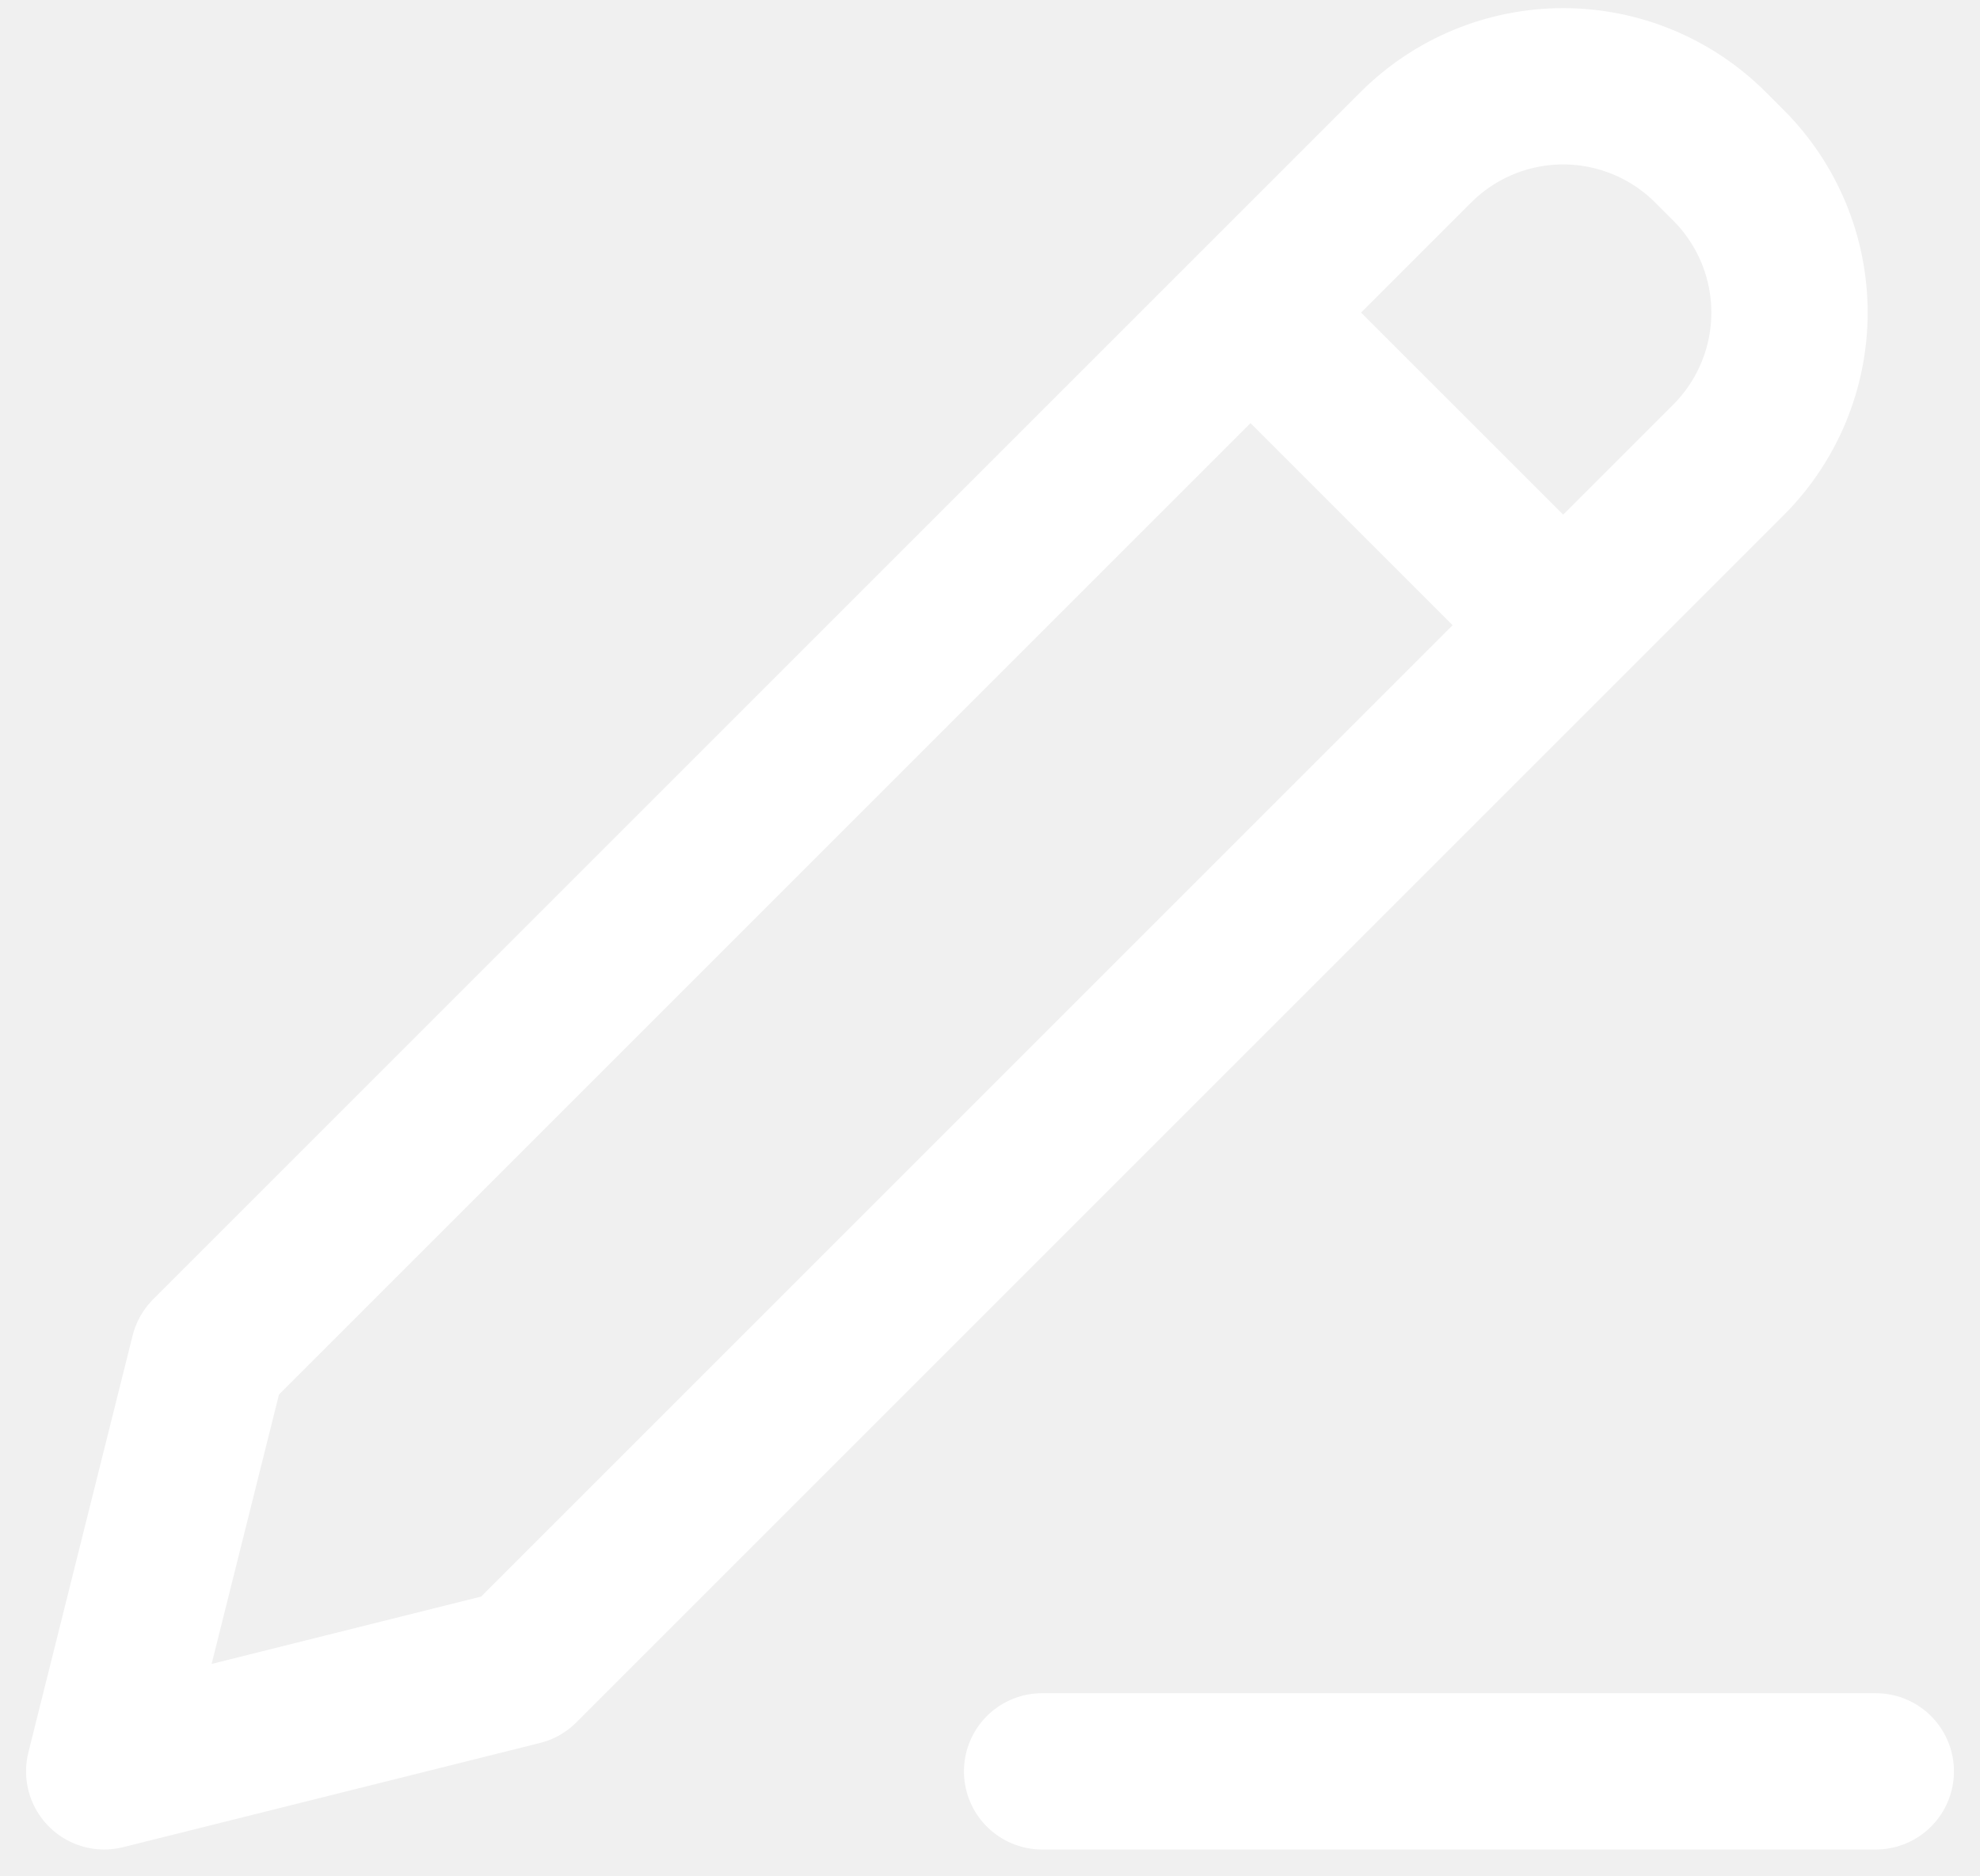
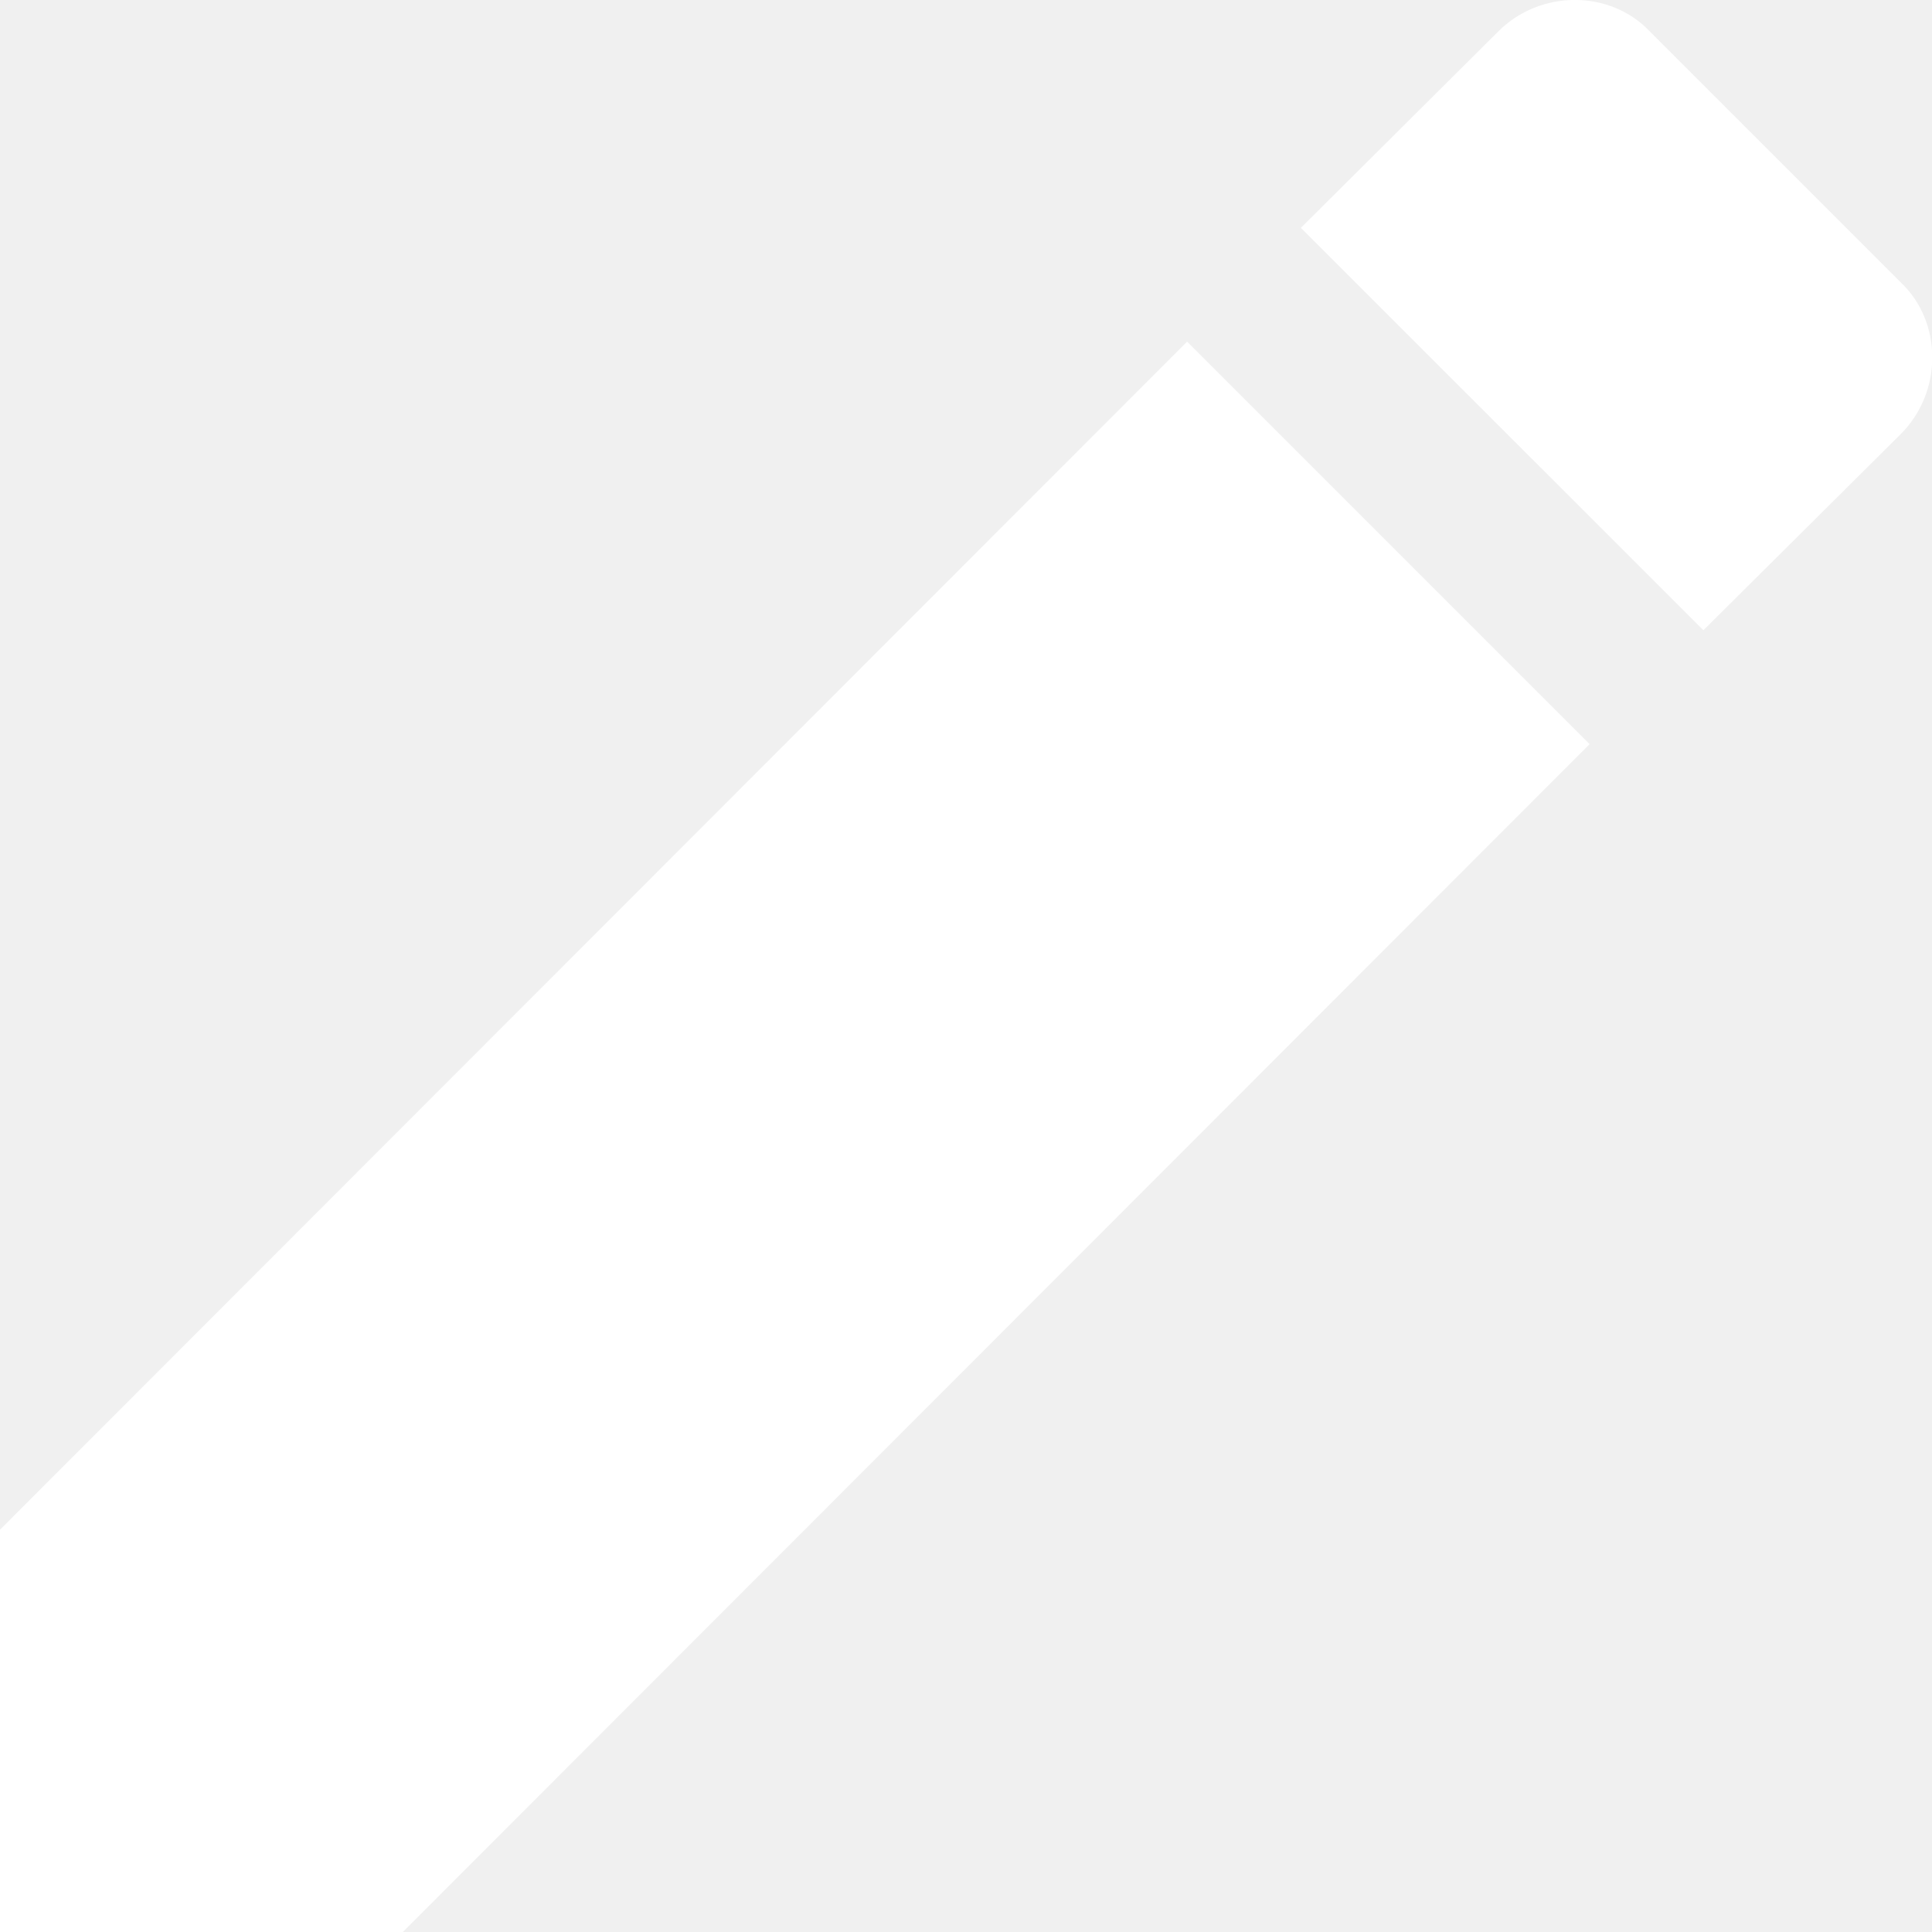
- <svg xmlns="http://www.w3.org/2000/svg" width="19" height="18" viewBox="0 0 19 18" fill="none">
-   <path d="M12 3L15 6M10 17H18M2 13L1 17L5 16L16.586 4.414C16.961 4.039 17.172 3.53 17.172 3C17.172 2.47 16.961 1.961 16.586 1.586L16.414 1.414C16.039 1.039 15.53 0.828 15 0.828C14.47 0.828 13.961 1.039 13.586 1.414L2 13Z" stroke="white" stroke-width="1.5" stroke-linecap="round" stroke-linejoin="round" />
+ <svg xmlns="http://www.w3.org/2000/svg" width="18" height="18" viewBox="0 0 18 18" fill="none">
+   <path d="M17.71 4.043C18.1 3.652 18.1 3.002 17.71 2.632L15.37 0.292C15 -0.098 14.35 -0.098 13.96 0.292L12.12 2.123L15.87 5.872M0 14.252V18.003H3.75L14.81 6.933L11.06 3.183L0 14.252Z" fill="white" />
</svg>
